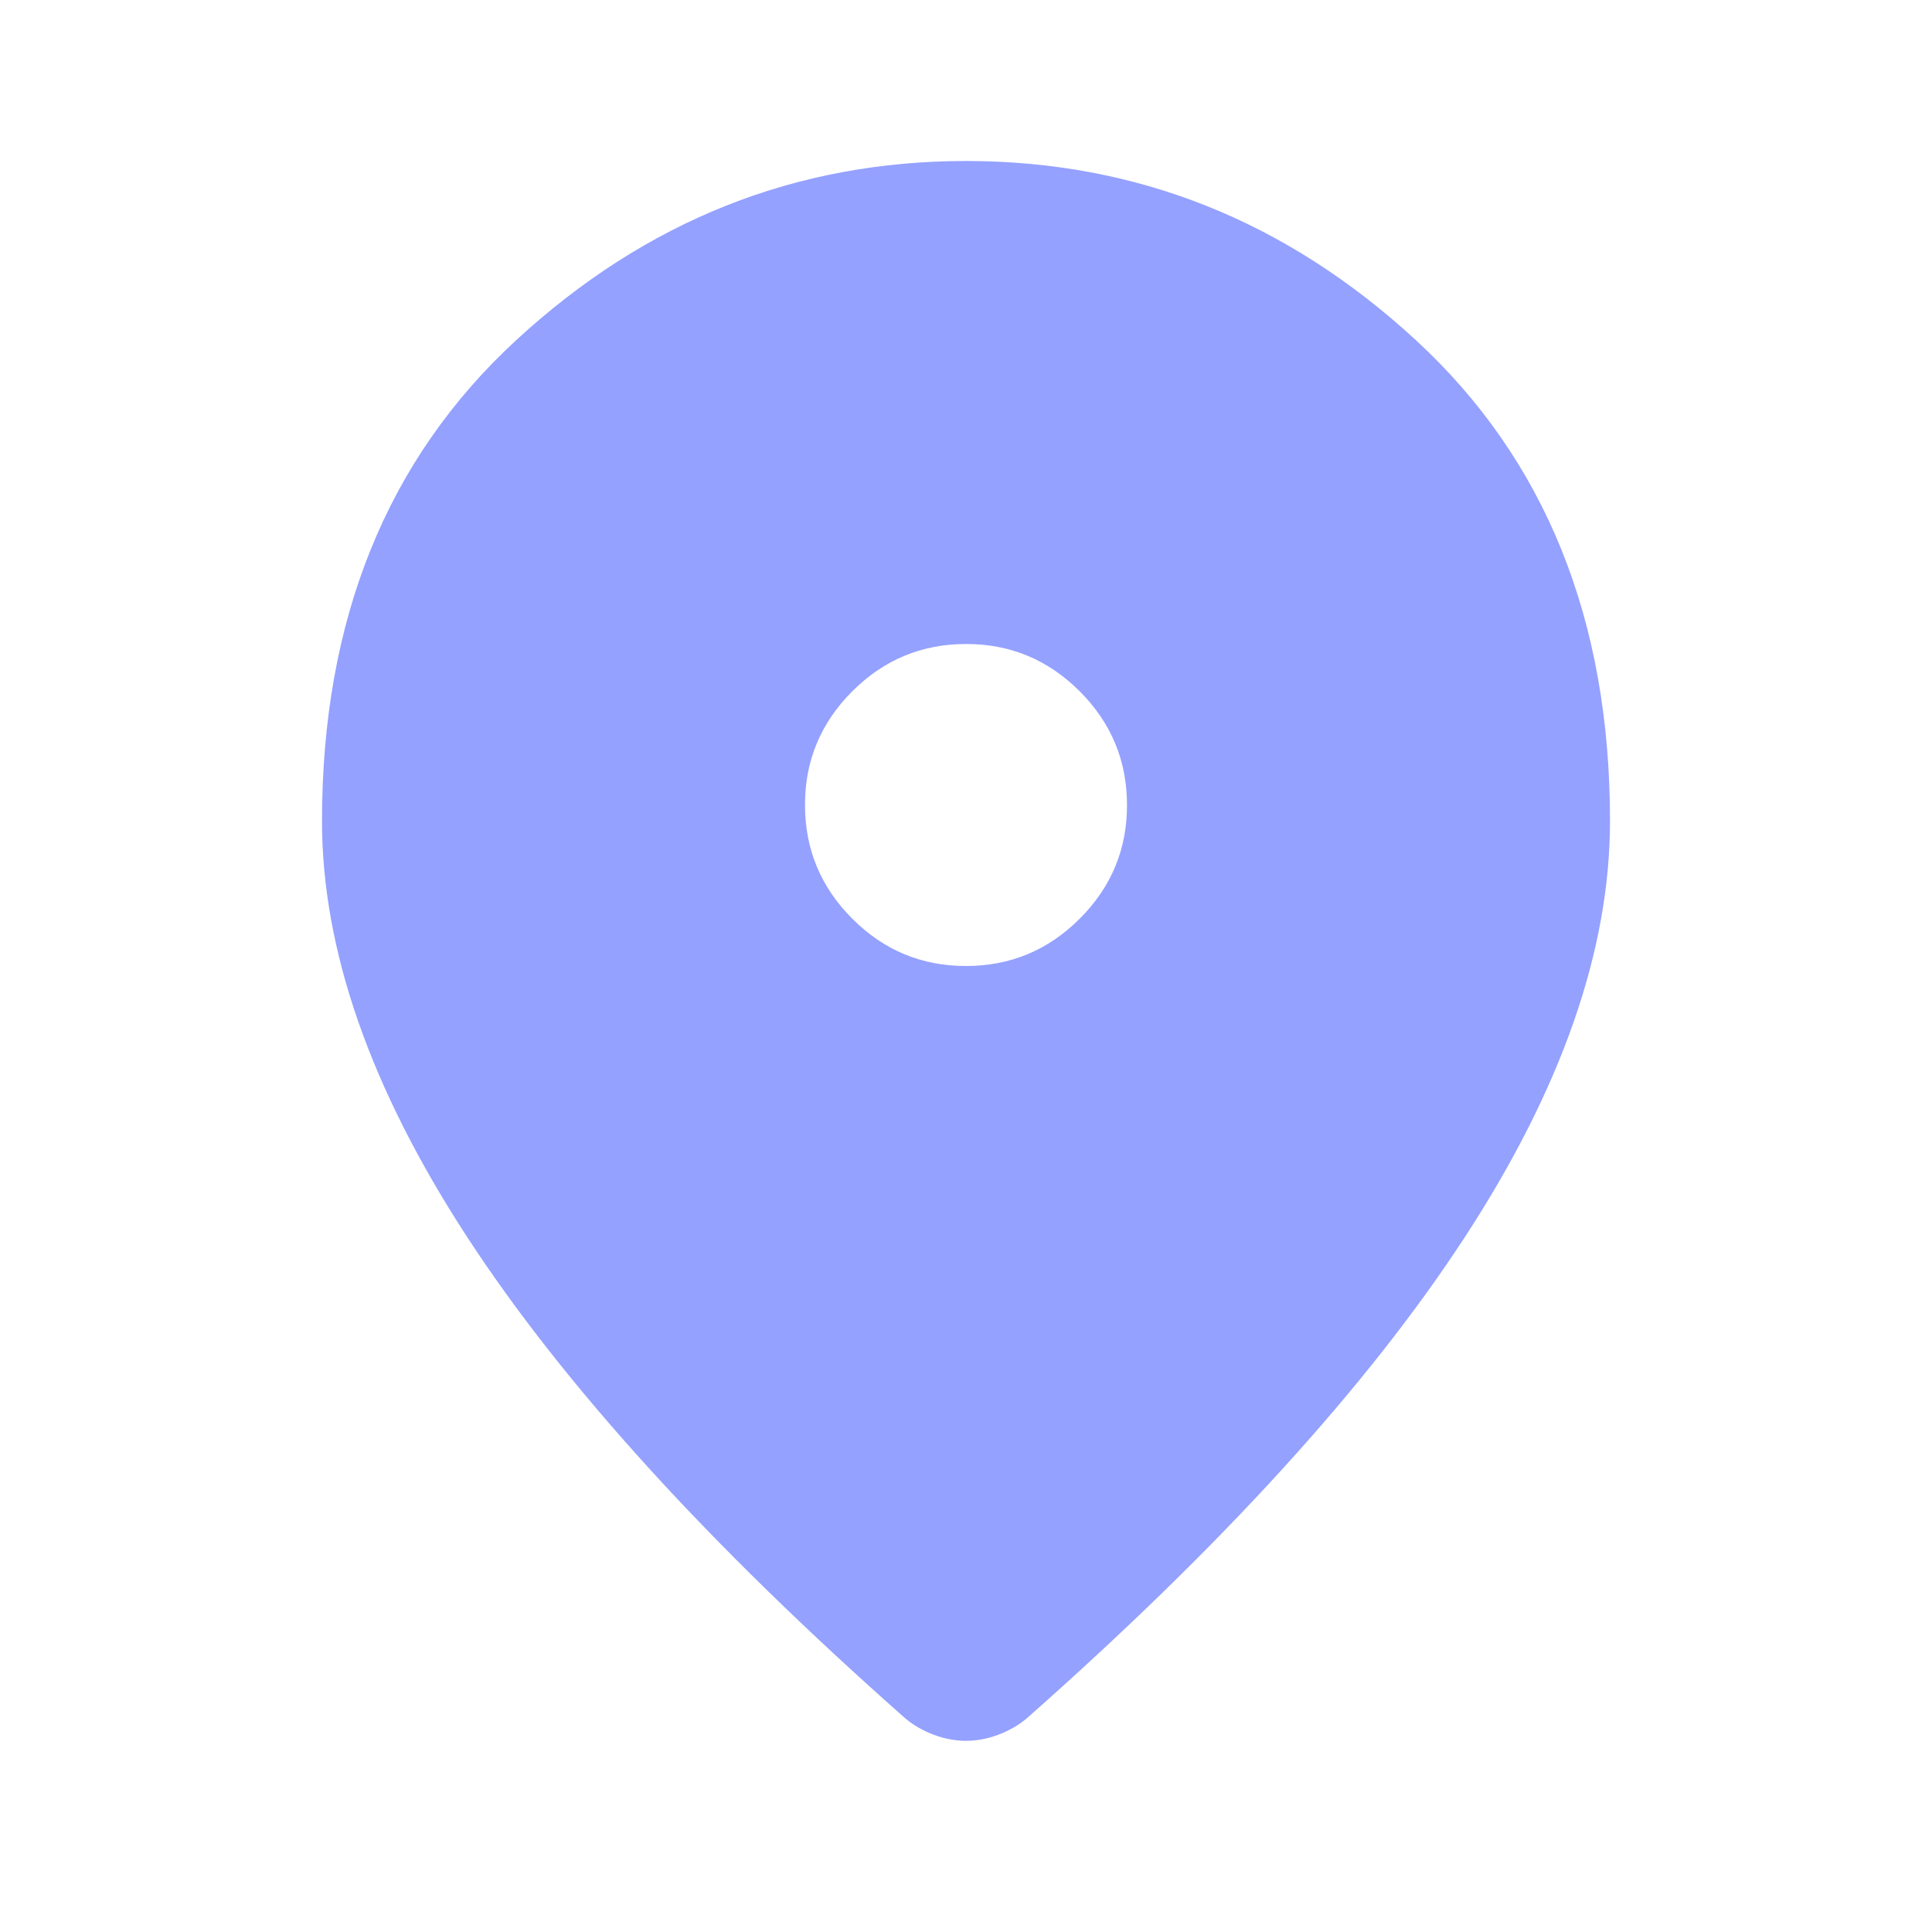
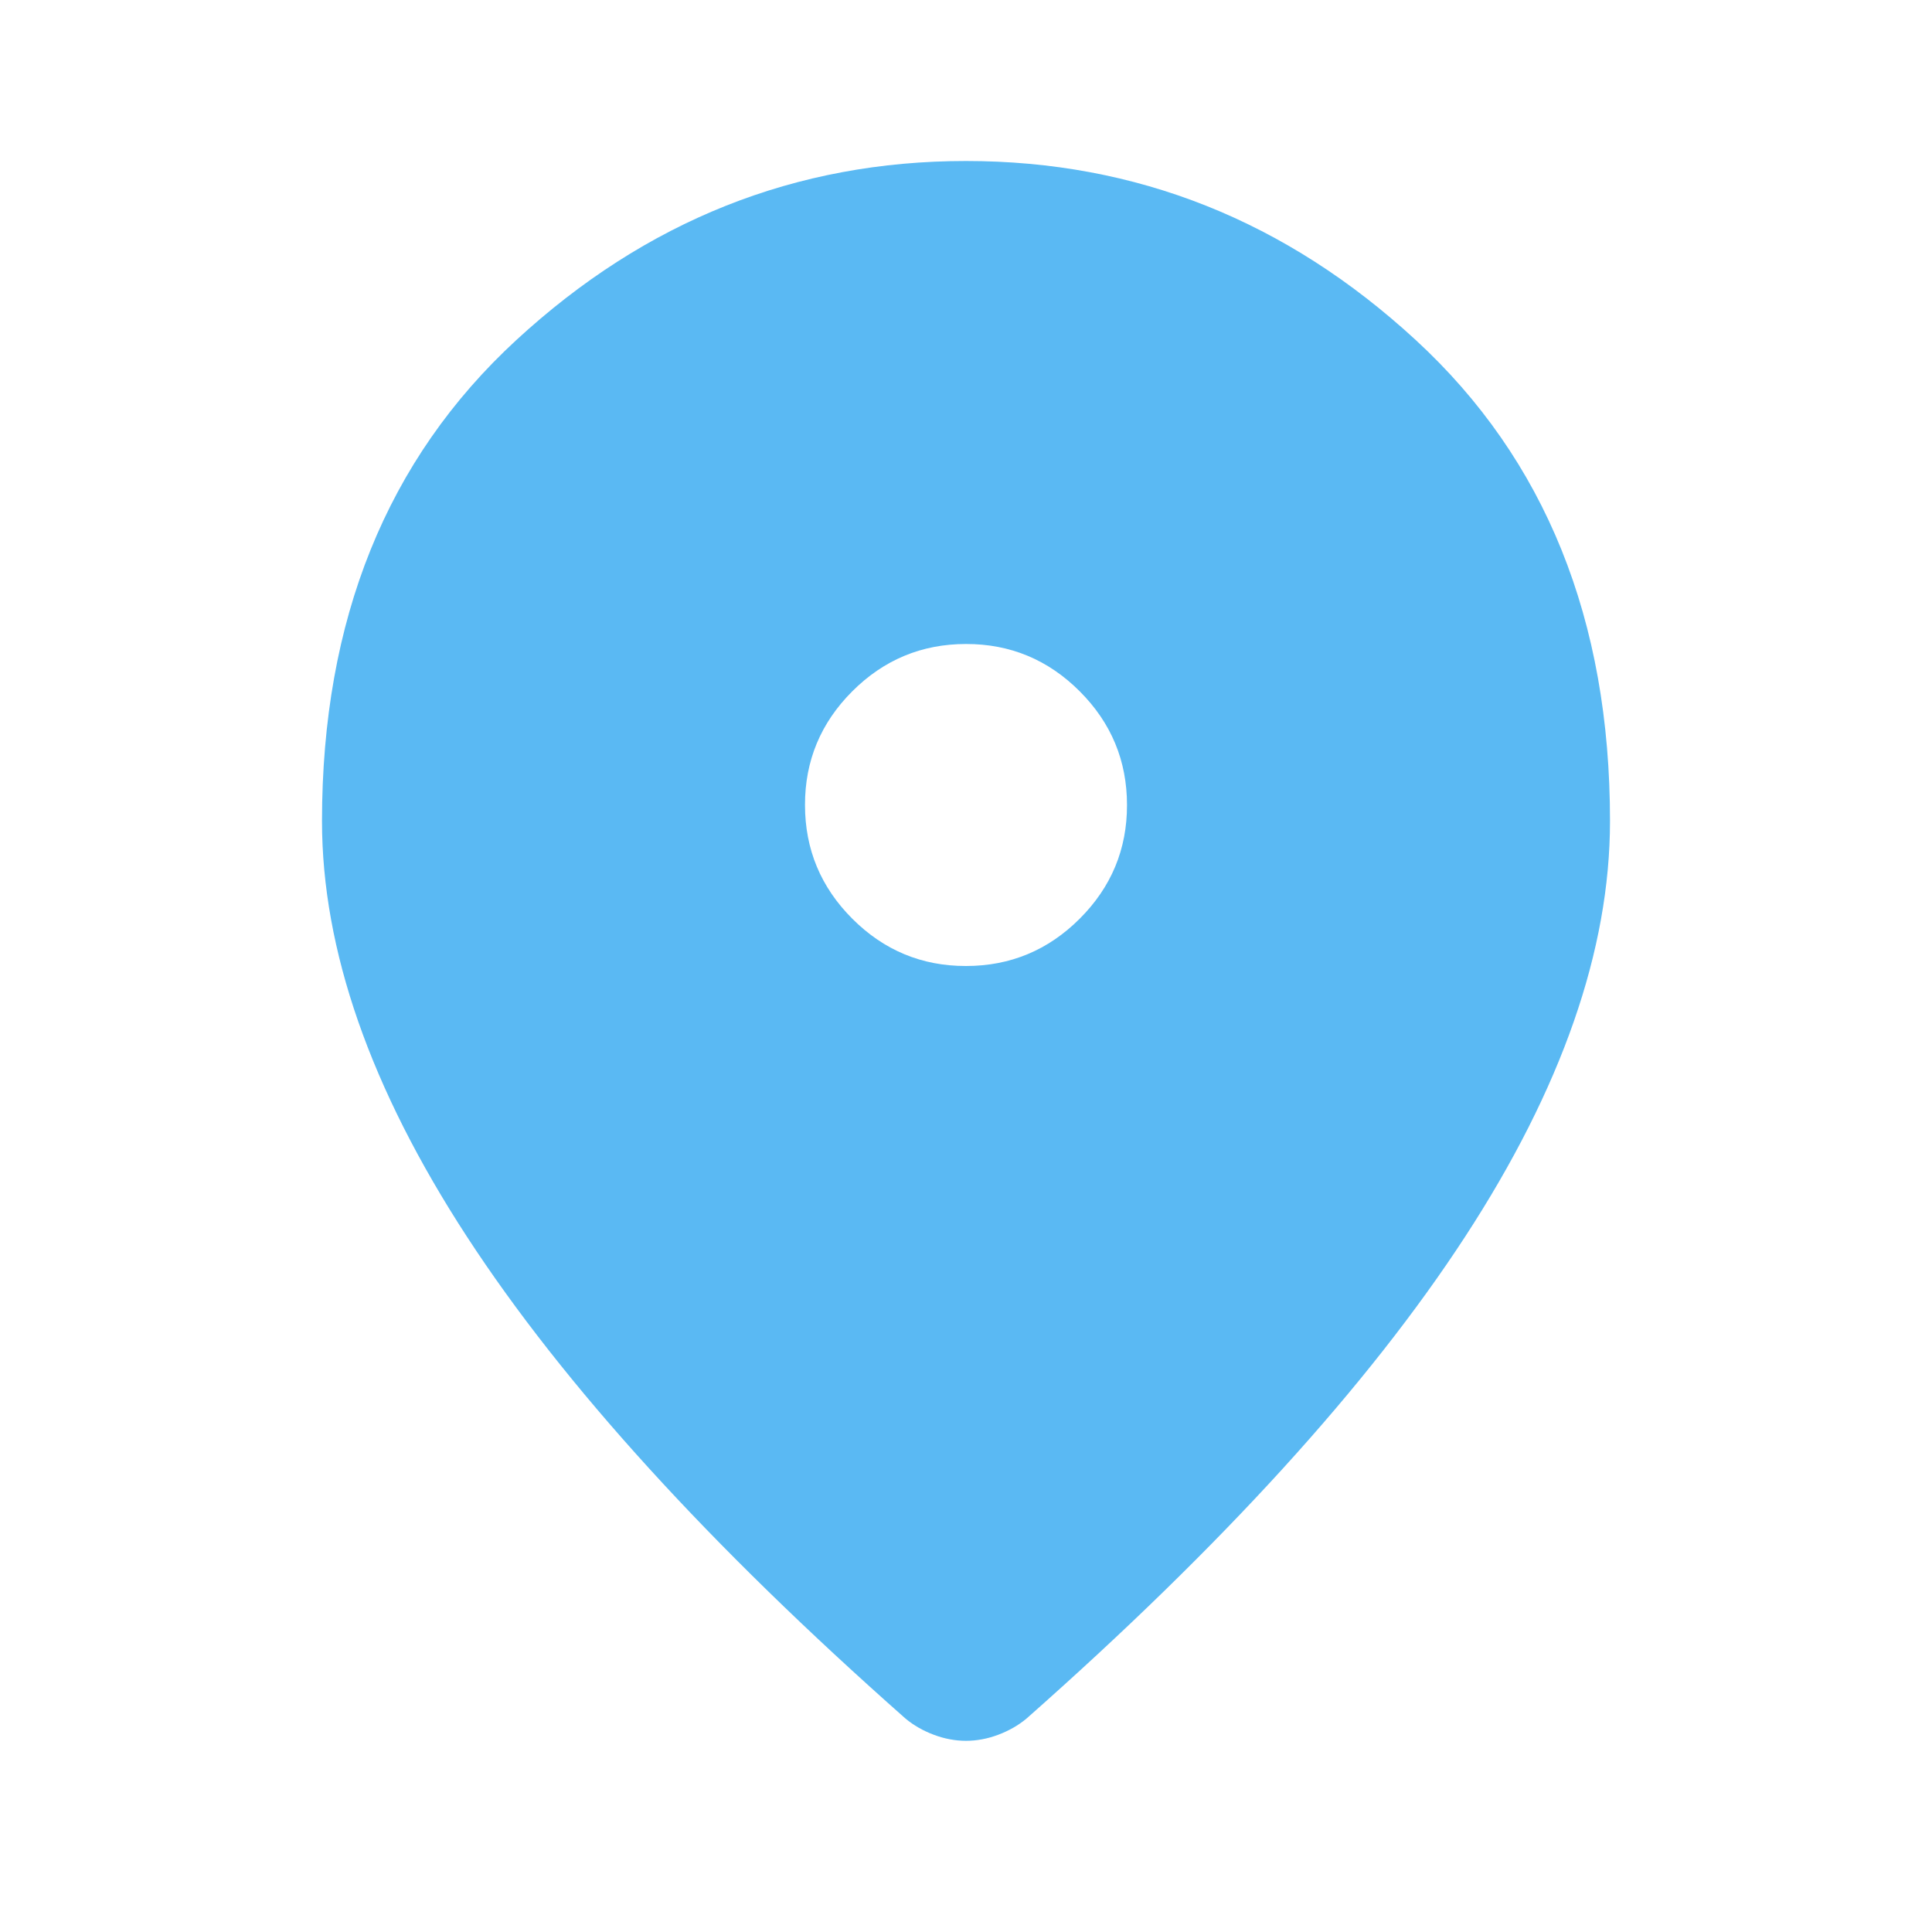
<svg xmlns="http://www.w3.org/2000/svg" width="24" height="24" viewBox="0 0 24 24" fill="none">
-   <path d="M12 12C12.55 12 13.021 11.804 13.413 11.412C13.805 11.02 14.001 10.549 14 10C14 9.45 13.804 8.979 13.412 8.587C13.02 8.195 12.549 7.999 12 8C11.45 8 10.979 8.196 10.587 8.588C10.195 8.98 9.999 9.451 10 10C10 10.55 10.196 11.021 10.588 11.413C10.98 11.805 11.451 12.001 12 12ZM12 21.625C11.867 21.625 11.733 21.6 11.6 21.55C11.467 21.5 11.35 21.433 11.25 21.35C8.817 19.2 7 17.204 5.8 15.362C4.6 13.52 4 11.799 4 10.2C4 7.7 4.804 5.708 6.413 4.225C8.022 2.742 9.884 2 12 2C14.117 2 15.979 2.742 17.588 4.225C19.197 5.708 20.001 7.7 20 10.2C20 11.8 19.4 13.521 18.2 15.363C17 17.205 15.183 19.201 12.75 21.35C12.65 21.433 12.533 21.5 12.4 21.55C12.267 21.6 12.133 21.625 12 21.625Z" fill="#94A1FF" />
+   <path d="M12 12C12.55 12 13.021 11.804 13.413 11.412C13.805 11.02 14.001 10.549 14 10C14 9.45 13.804 8.979 13.412 8.587C13.02 8.195 12.549 7.999 12 8C11.45 8 10.979 8.196 10.587 8.588C10.195 8.98 9.999 9.451 10 10C10 10.55 10.196 11.021 10.588 11.413C10.98 11.805 11.451 12.001 12 12ZM12 21.625C11.867 21.625 11.733 21.6 11.6 21.55C11.467 21.5 11.35 21.433 11.25 21.35C8.817 19.2 7 17.204 5.8 15.362C4.6 13.52 4 11.799 4 10.2C4 7.7 4.804 5.708 6.413 4.225C8.022 2.742 9.884 2 12 2C14.117 2 15.979 2.742 17.588 4.225C19.197 5.708 20.001 7.7 20 10.2C20 11.8 19.4 13.521 18.2 15.363C17 17.205 15.183 19.201 12.75 21.35C12.65 21.433 12.533 21.5 12.4 21.55C12.267 21.6 12.133 21.625 12 21.625Z" fill="#5AB9F3" />
</svg>
